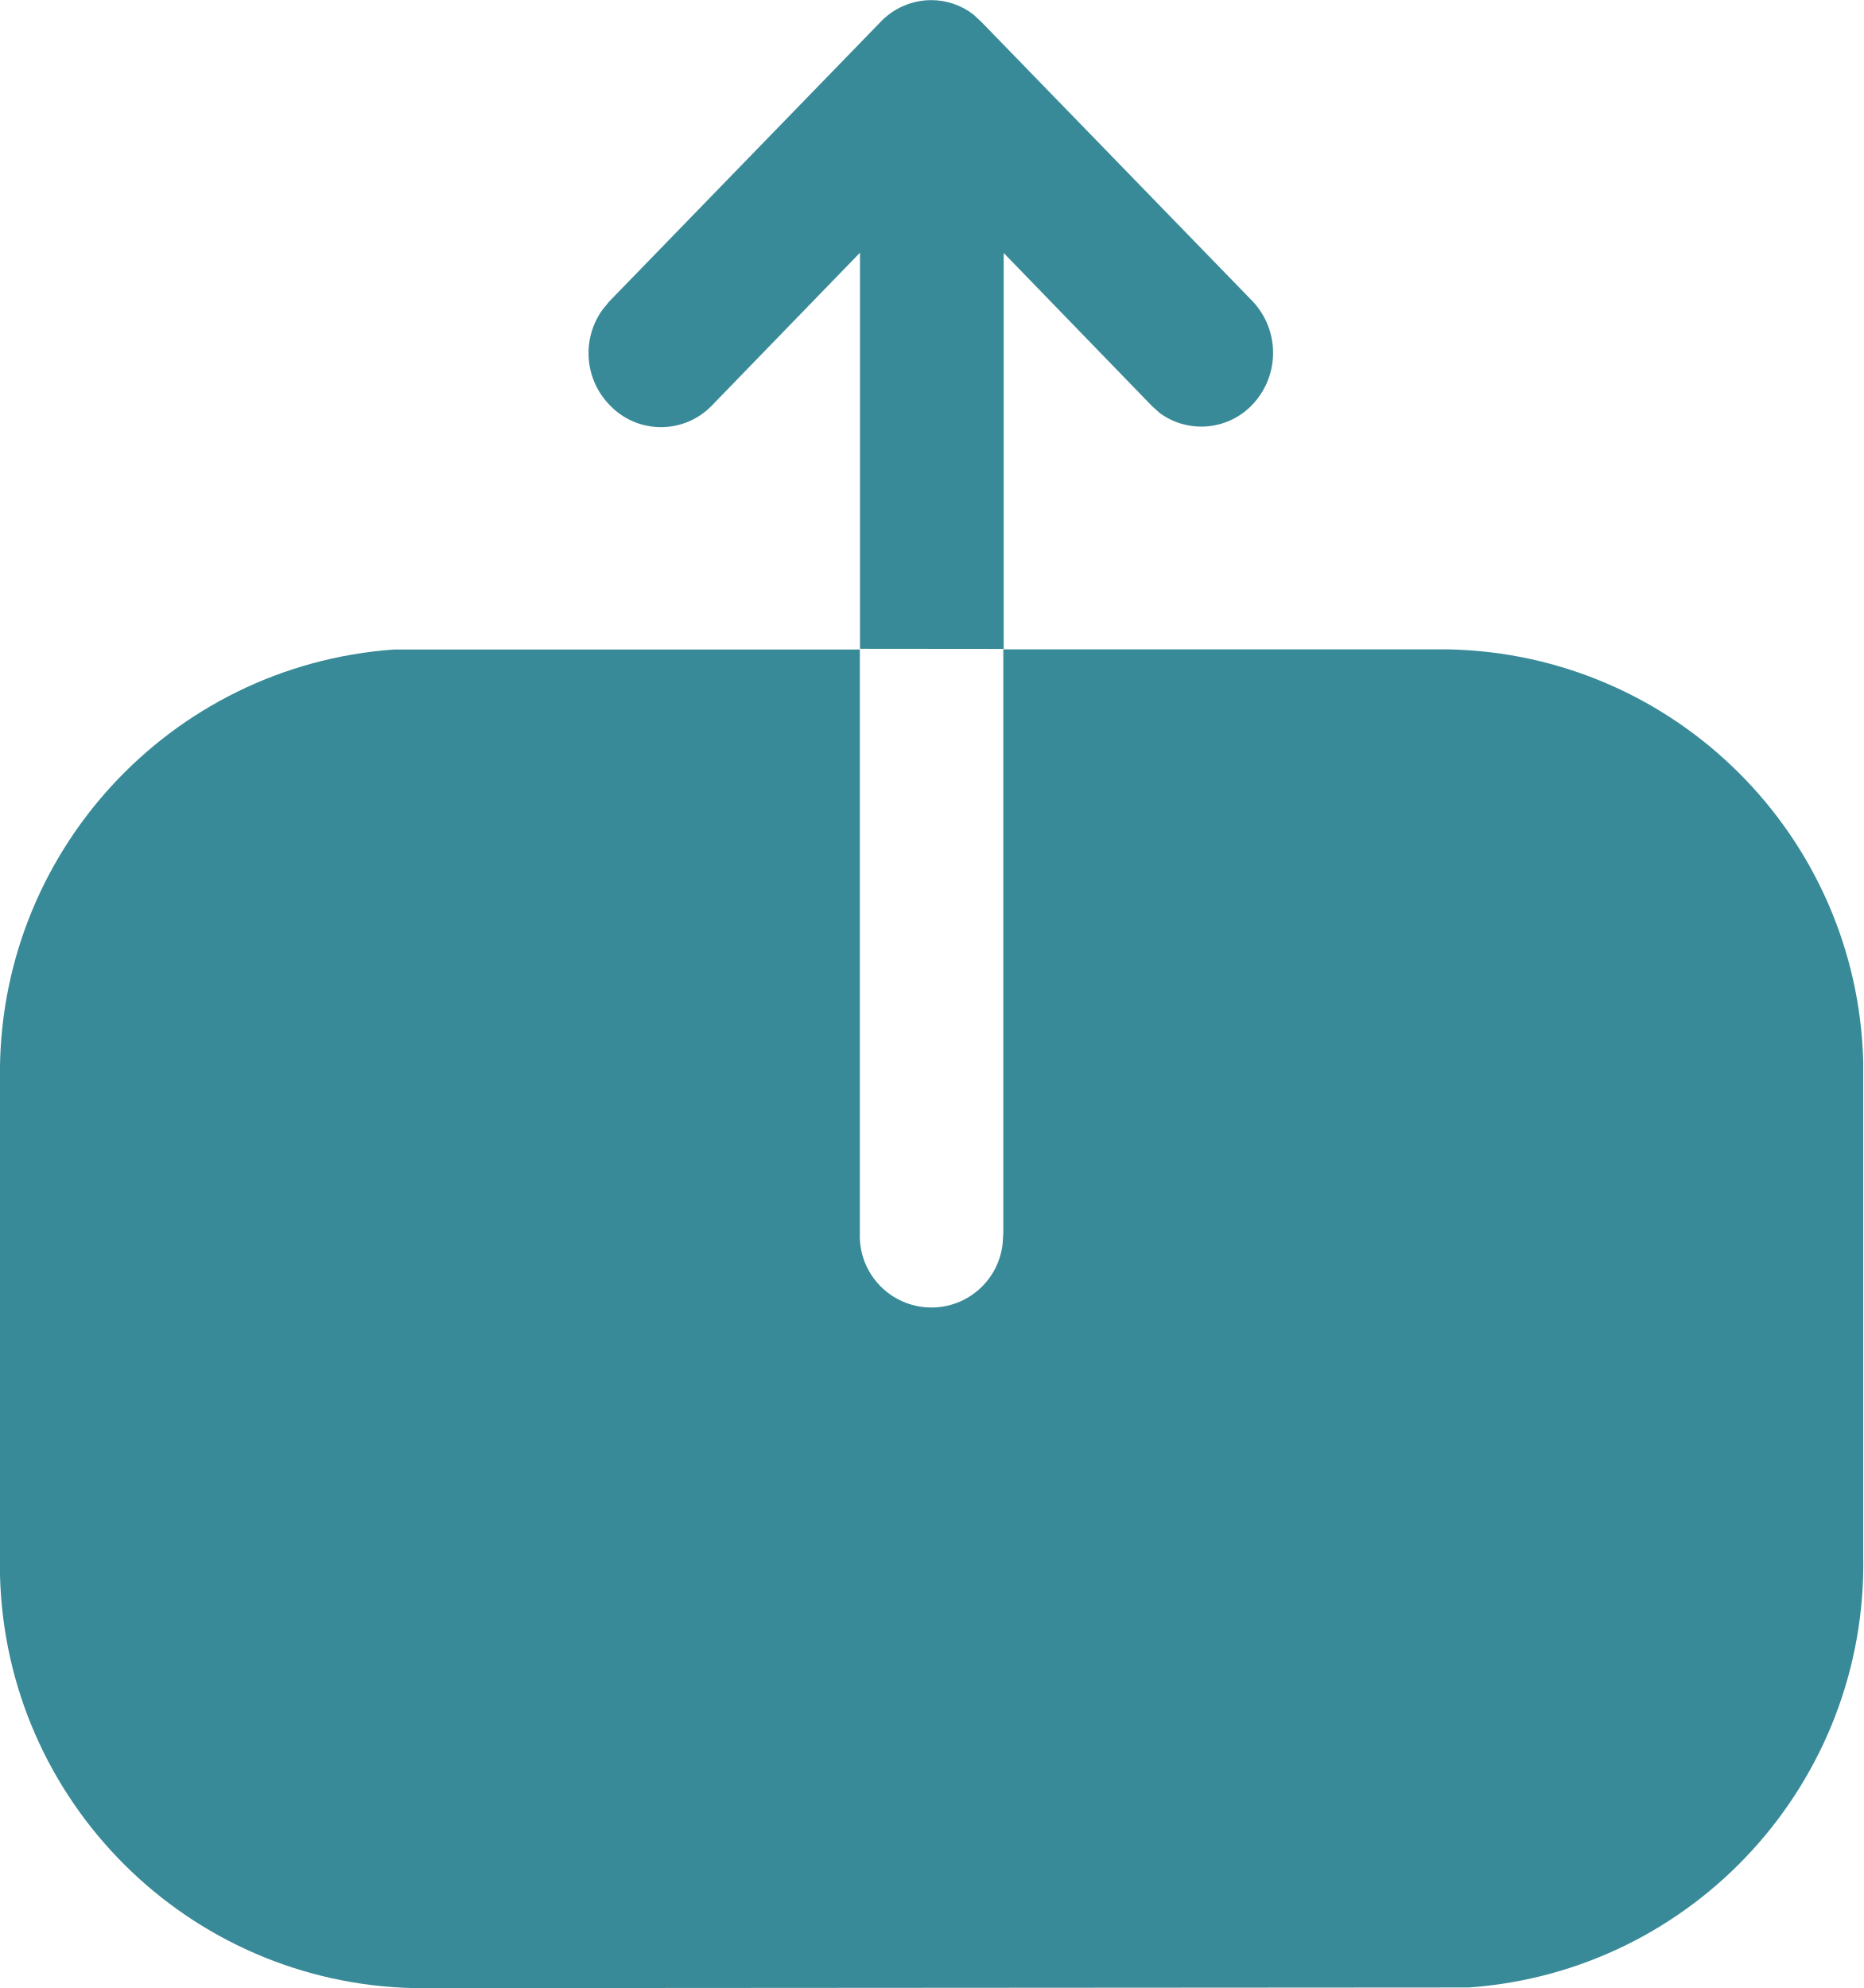
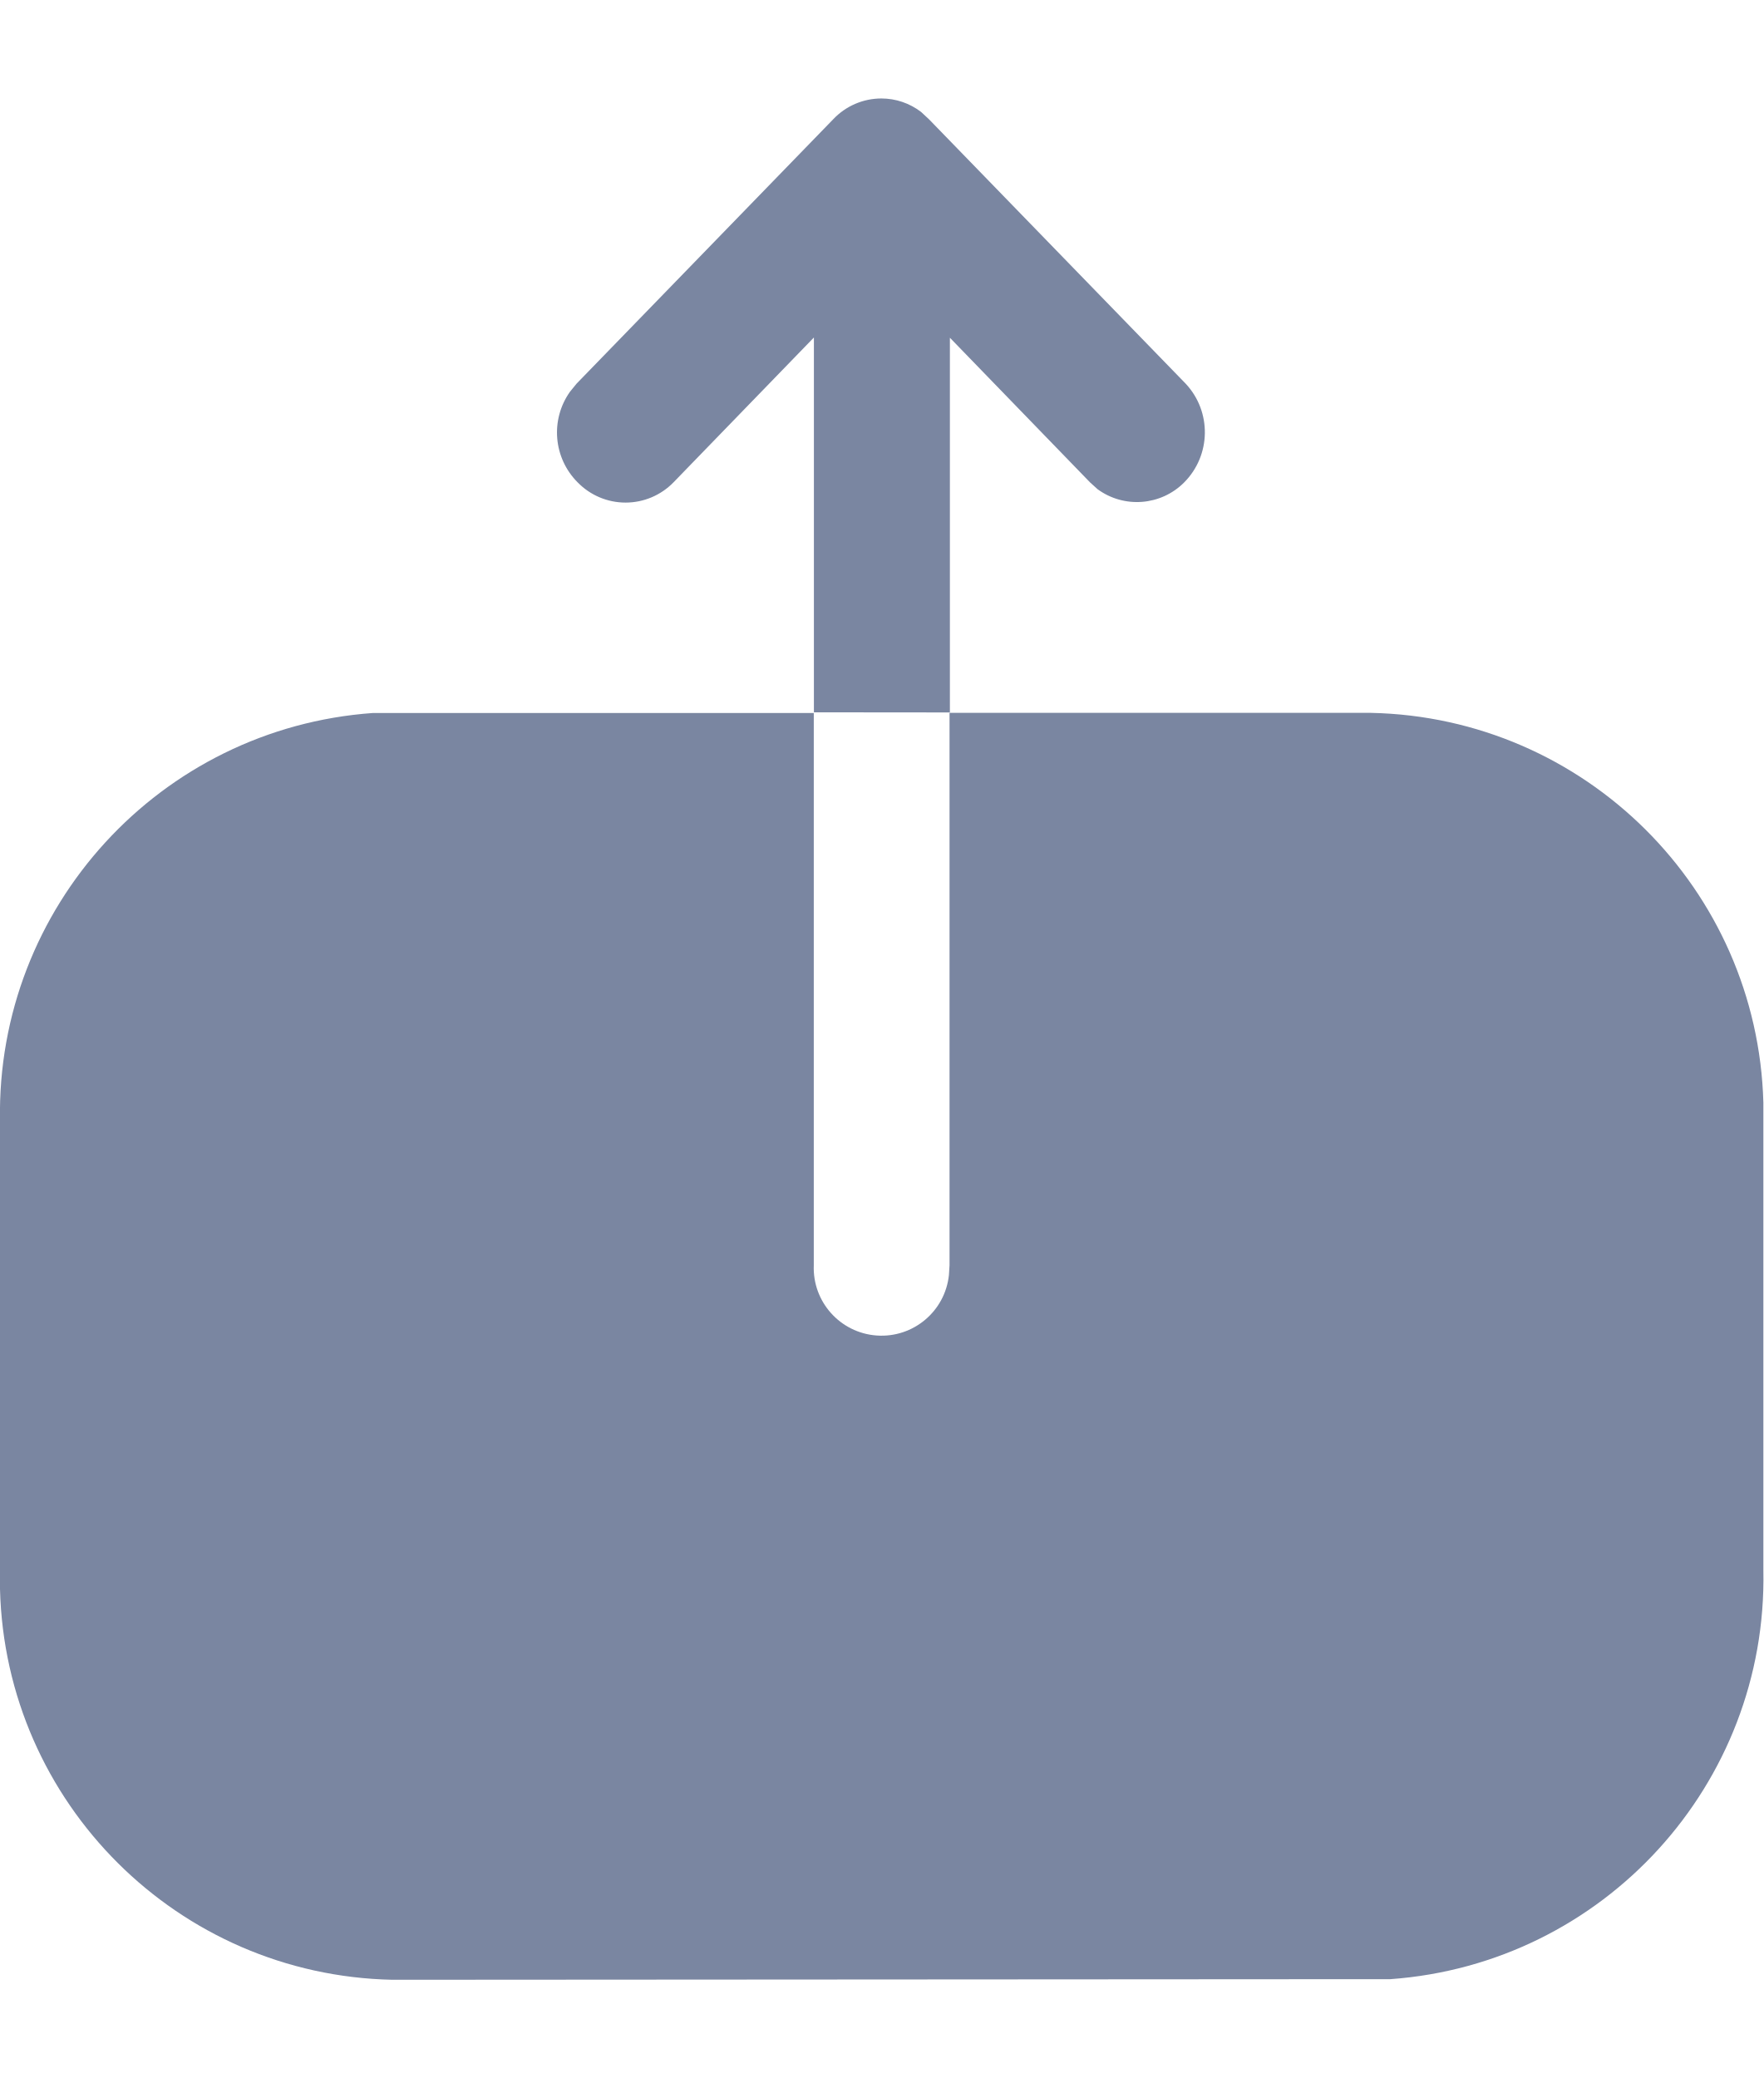
- <svg xmlns="http://www.w3.org/2000/svg" width="29.24" height="31.199" viewBox="0 0 29.24 31.199">
-   <path id="icon_upload" d="M1075.512,450.2a6.647,6.647,0,0,1-6.506-6.479v-7.773a6.66,6.66,0,0,1,6.185-6.756h7.309v9.159a1.124,1.124,0,0,0,2.241.161l.01-.161V429.19h6.989a6.647,6.647,0,0,1,6.506,6.465v7.759a6.665,6.665,0,0,1-6.186,6.776h-.305Zm6.99-21.019v-6.216l-2.326,2.4a1.109,1.109,0,0,1-1.594,0,1.169,1.169,0,0,1-.125-1.5l.11-.135,4.255-4.384a1.1,1.1,0,0,1,.8-.345,1.084,1.084,0,0,1,.658.224l.132.123,4.256,4.384a1.18,1.18,0,0,1-.027,1.637,1.105,1.105,0,0,1-1.435.112l-.124-.112-2.325-2.4v6.214Z" transform="translate(-1069.006 -418.999)" fill="#398a98" />
+ <svg xmlns="http://www.w3.org/2000/svg" width="16.97" height="20" viewBox="0 0 29.24 31.199">
+   <path id="icon_upload" d="M1075.512,450.2a6.647,6.647,0,0,1-6.506-6.479v-7.773a6.66,6.66,0,0,1,6.185-6.756h7.309v9.159a1.124,1.124,0,0,0,2.241.161l.01-.161V429.19h6.989a6.647,6.647,0,0,1,6.506,6.465v7.759a6.665,6.665,0,0,1-6.186,6.776h-.305Zm6.99-21.019v-6.216l-2.326,2.4a1.109,1.109,0,0,1-1.594,0,1.169,1.169,0,0,1-.125-1.5l.11-.135,4.255-4.384a1.1,1.1,0,0,1,.8-.345,1.084,1.084,0,0,1,.658.224l.132.123,4.256,4.384a1.18,1.18,0,0,1-.027,1.637,1.105,1.105,0,0,1-1.435.112l-.124-.112-2.325-2.4v6.214Z" transform="translate(-1069.006 -418.999)" fill="#7a86a1" />
</svg>
